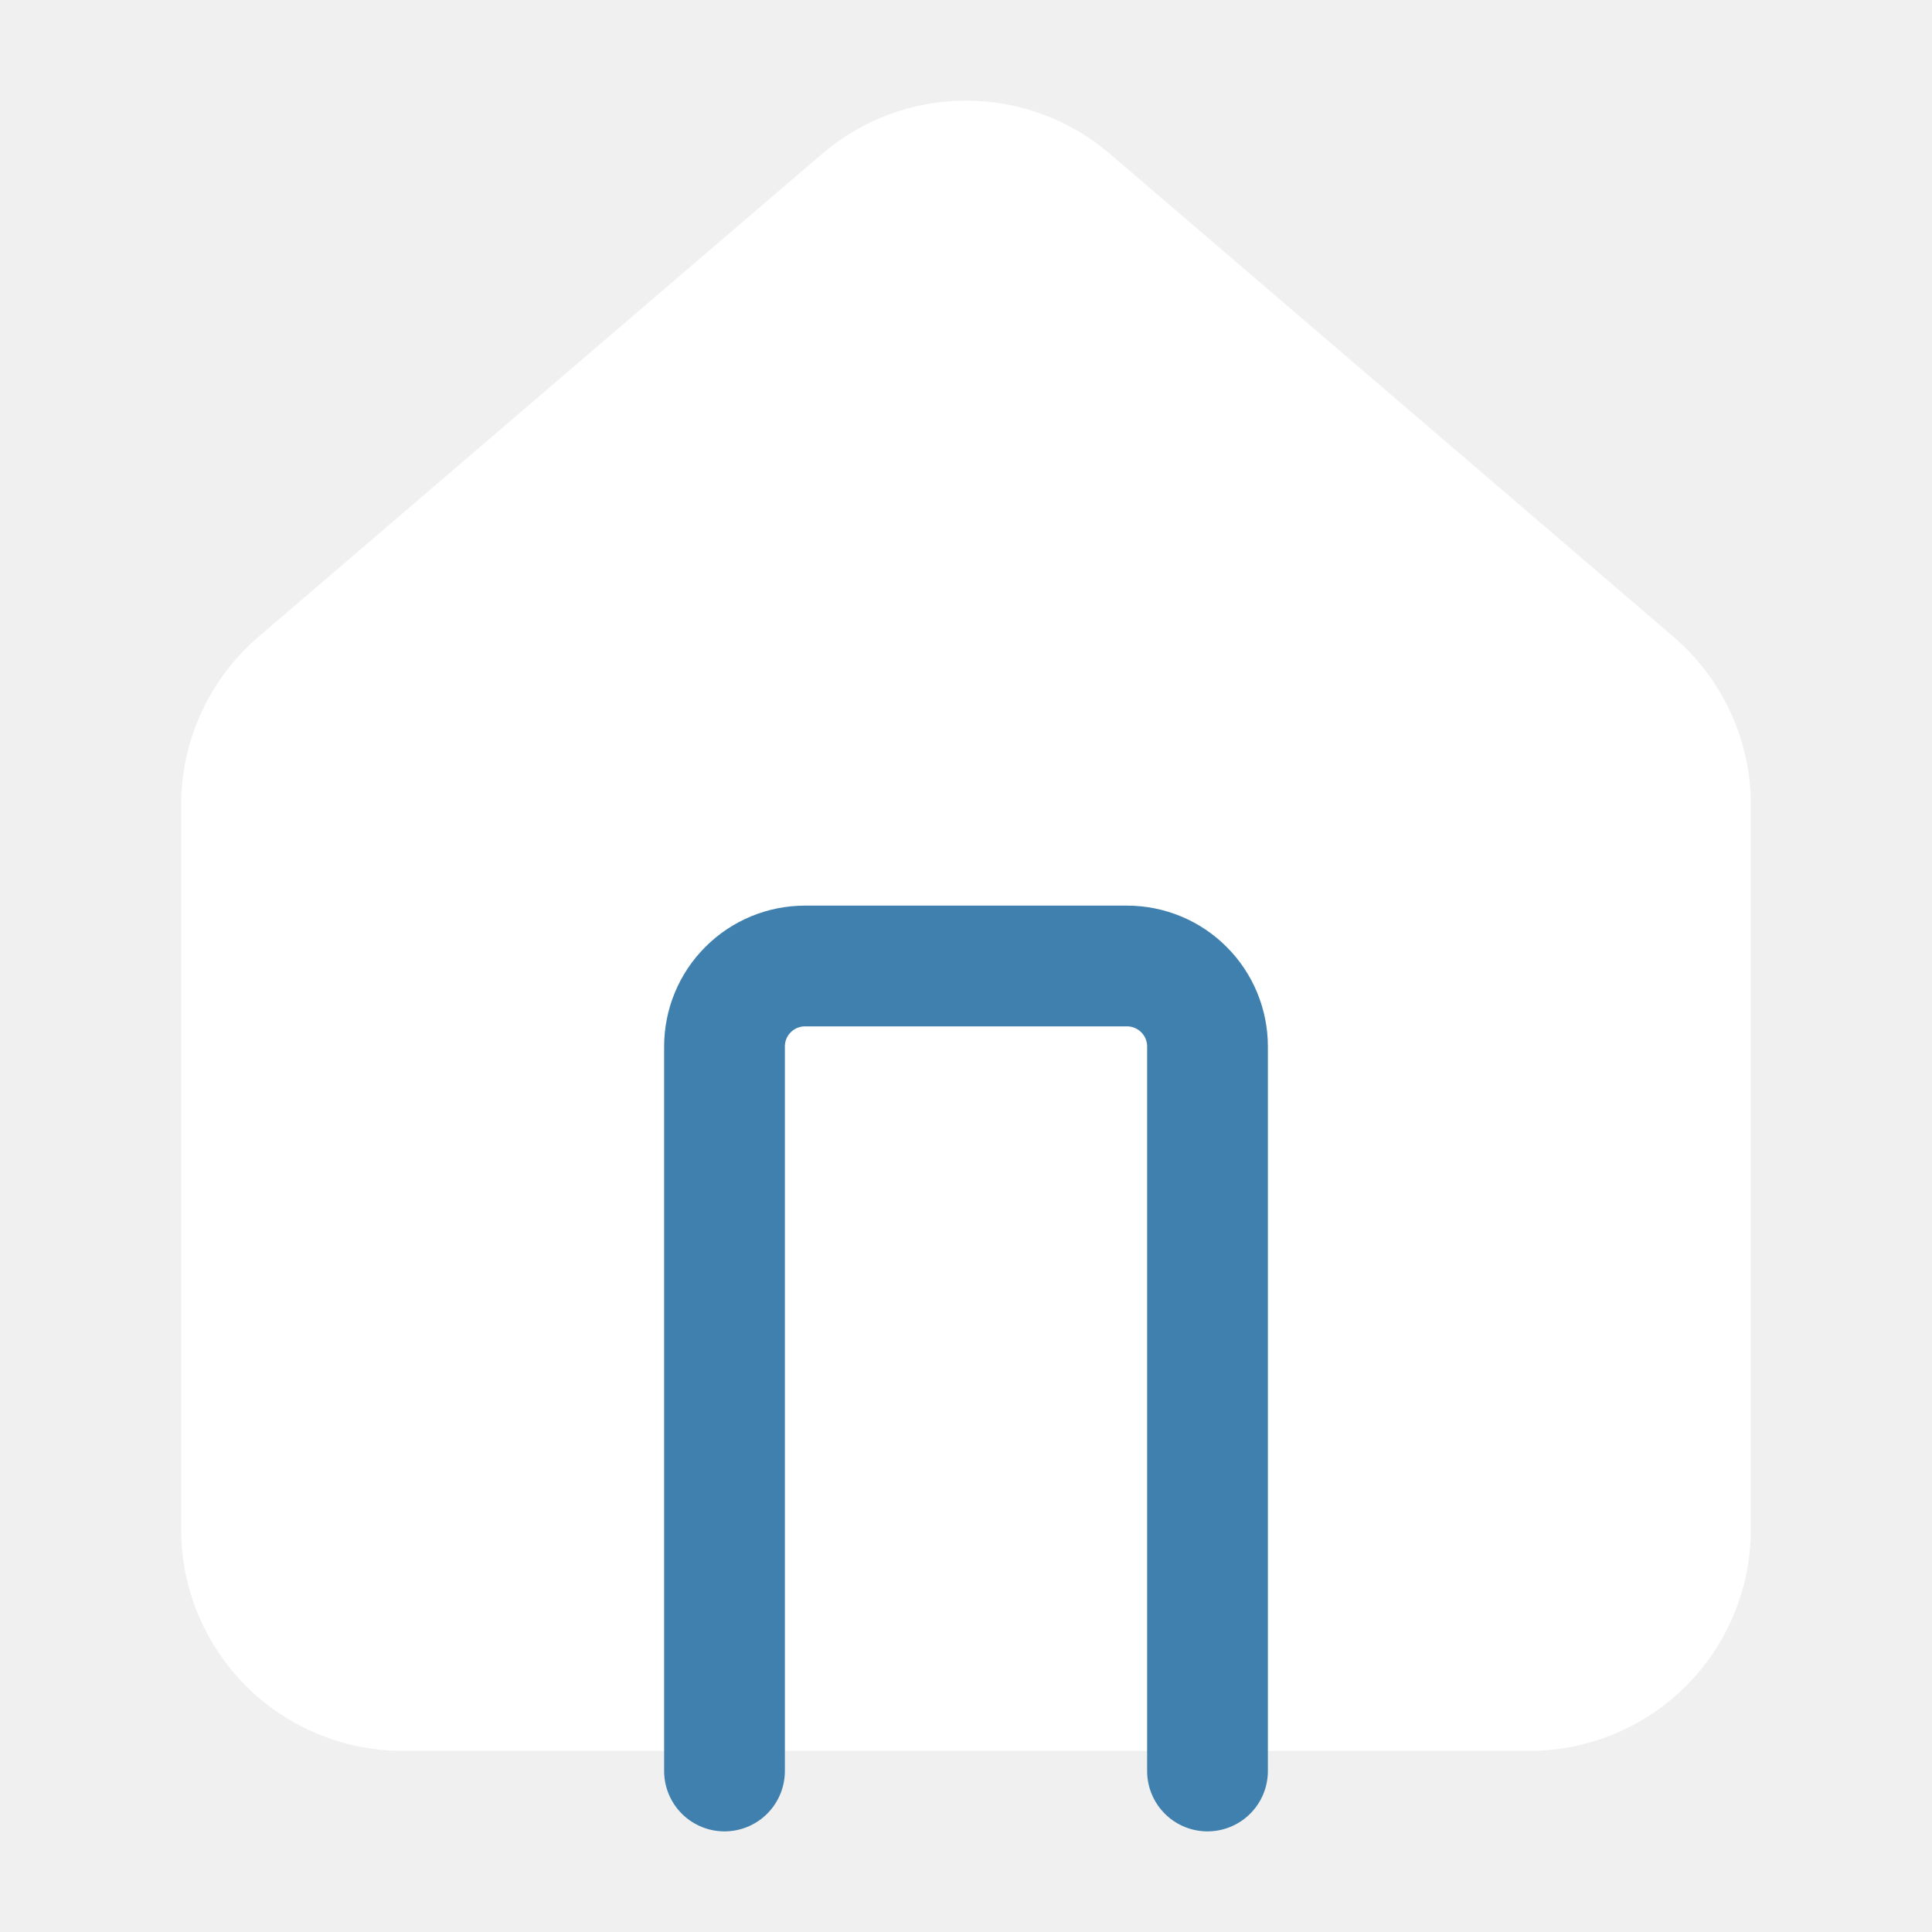
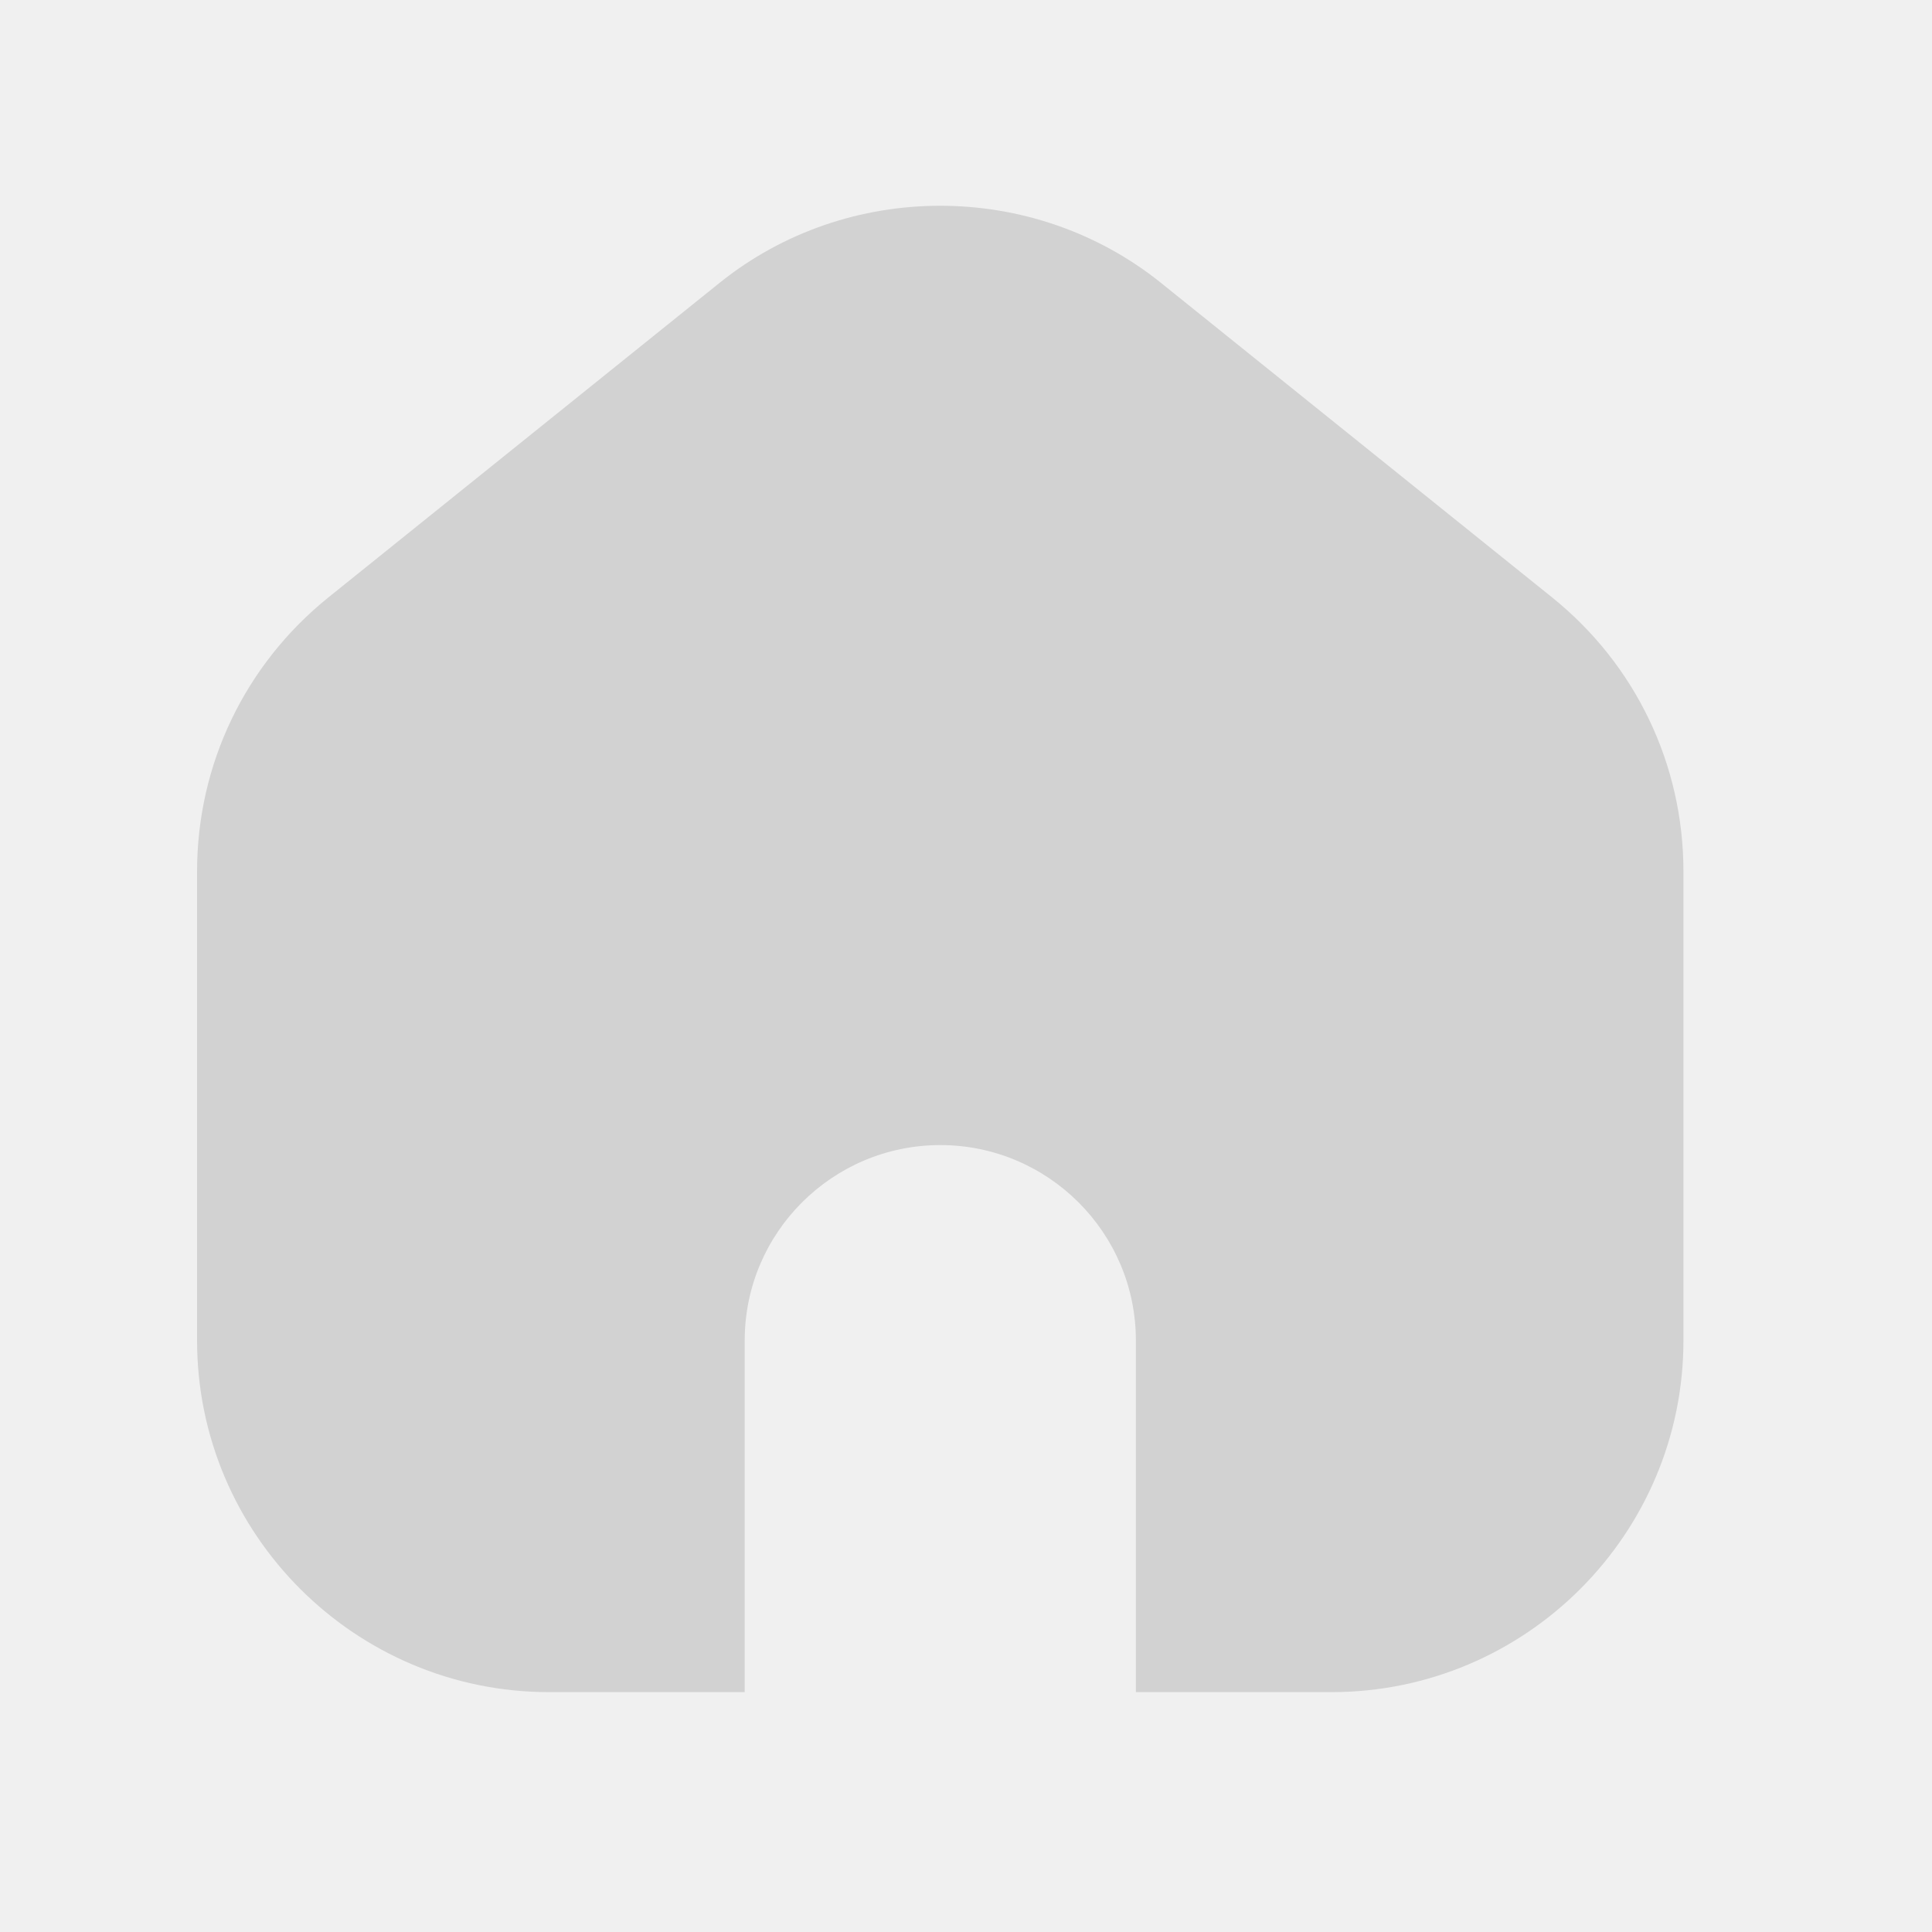
- <svg xmlns="http://www.w3.org/2000/svg" width="24" height="24" viewBox="0 0 24 24" fill="none">
-   <path d="M3 10C3 9.709 3.063 9.422 3.186 9.158C3.308 8.894 3.487 8.66 3.709 8.472L10.709 2.473C11.07 2.168 11.527 2 12 2C12.473 2 12.93 2.168 13.291 2.473L20.291 8.472C20.513 8.66 20.692 8.894 20.814 9.158C20.937 9.422 21 9.709 21 10V19C21 19.53 20.789 20.039 20.414 20.414C20.039 20.789 19.53 21 19 21H5C4.47 21 3.961 20.789 3.586 20.414C3.211 20.039 3 19.53 3 19V10Z" fill="white" stroke="white" stroke-width="1.5" stroke-linecap="round" stroke-linejoin="round" />
-   <path d="M15 22V13C15 12.735 14.895 12.48 14.707 12.293C14.52 12.105 14.265 12 14 12H10C9.735 12 9.48 12.105 9.293 12.293C9.105 12.48 9 12.735 9 13V22" stroke="#3F80AE" stroke-width="1.5" stroke-linecap="round" stroke-linejoin="round" />
+ <svg xmlns="http://www.w3.org/2000/svg" width="26" height="26" viewBox="0 0 26 26" fill="none">
+   <path d="M22.655 11.728V18.039C22.655 20.65 20.53 22.772 17.918 22.772H15.286V18.038C15.286 16.589 14.105 15.41 12.654 15.41C11.203 15.41 10.022 16.589 10.022 18.038V22.772H7.39C4.778 22.772 2.652 20.649 2.652 18.039V11.728C2.652 10.289 3.297 8.944 4.419 8.04L9.683 3.807C11.403 2.423 13.902 2.423 15.624 3.807L20.888 8.04C22.011 8.944 22.655 10.287 22.655 11.728Z" fill="#D2D2D2" />
</svg>
